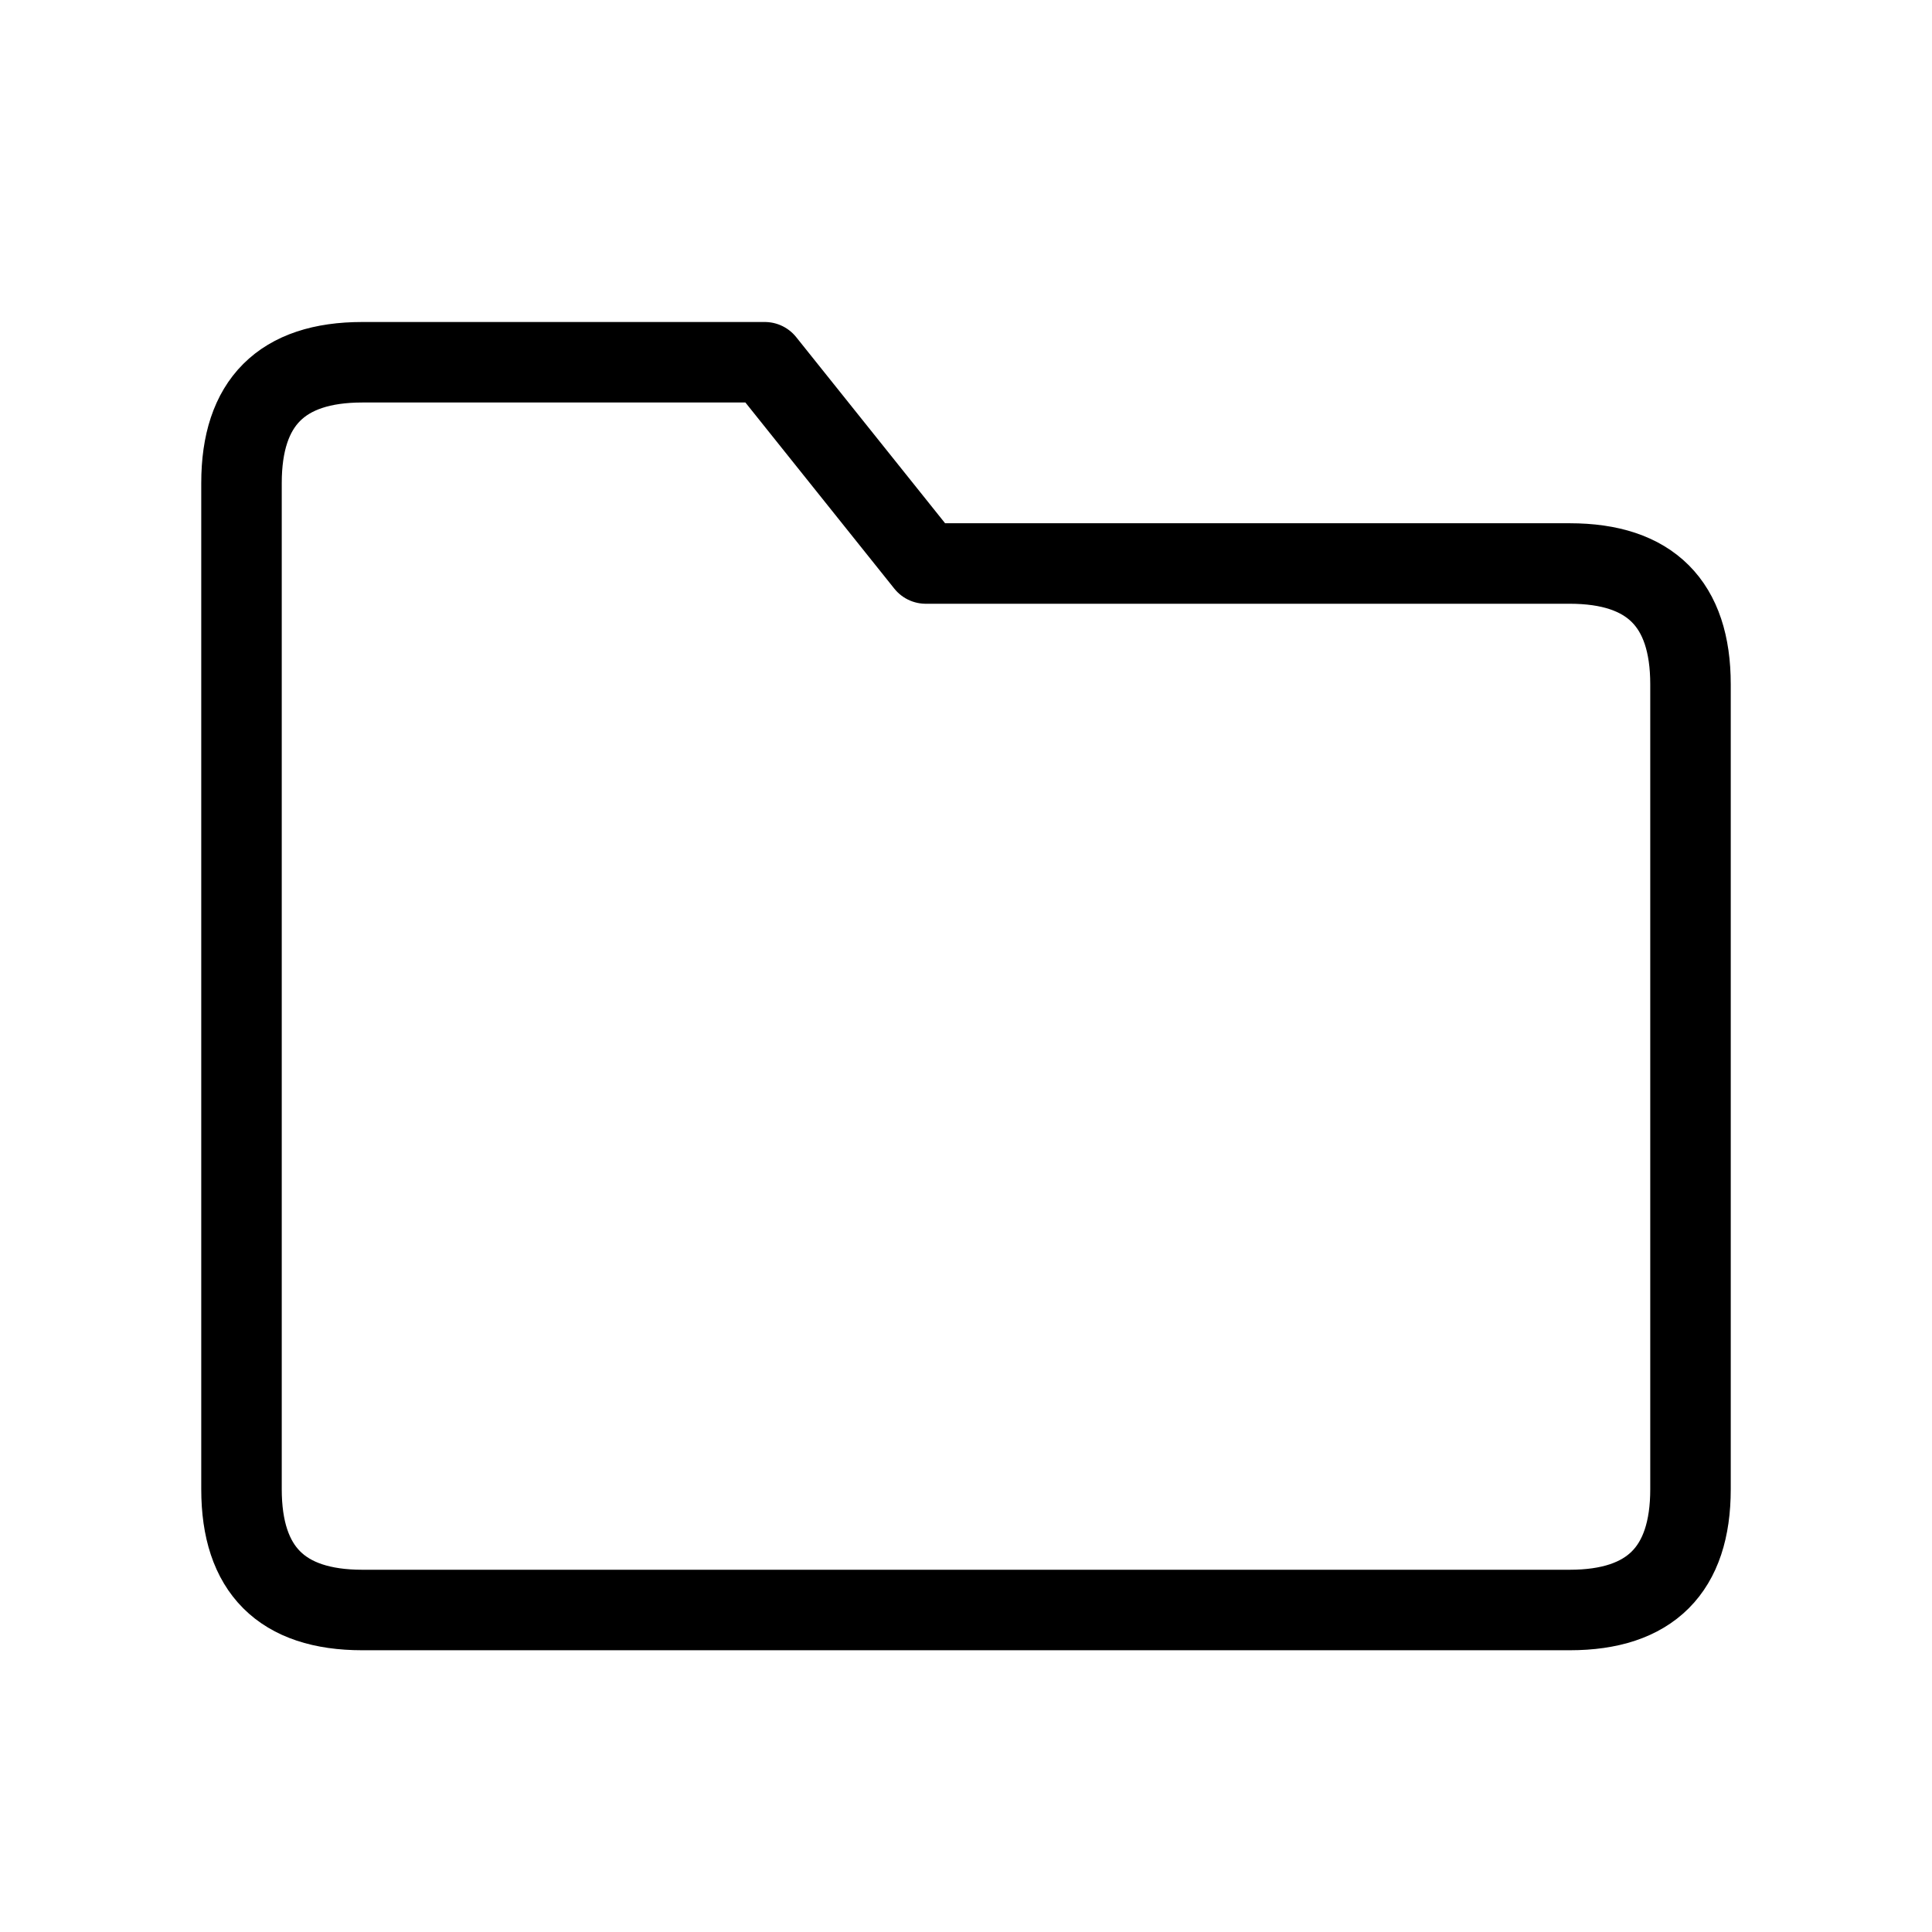
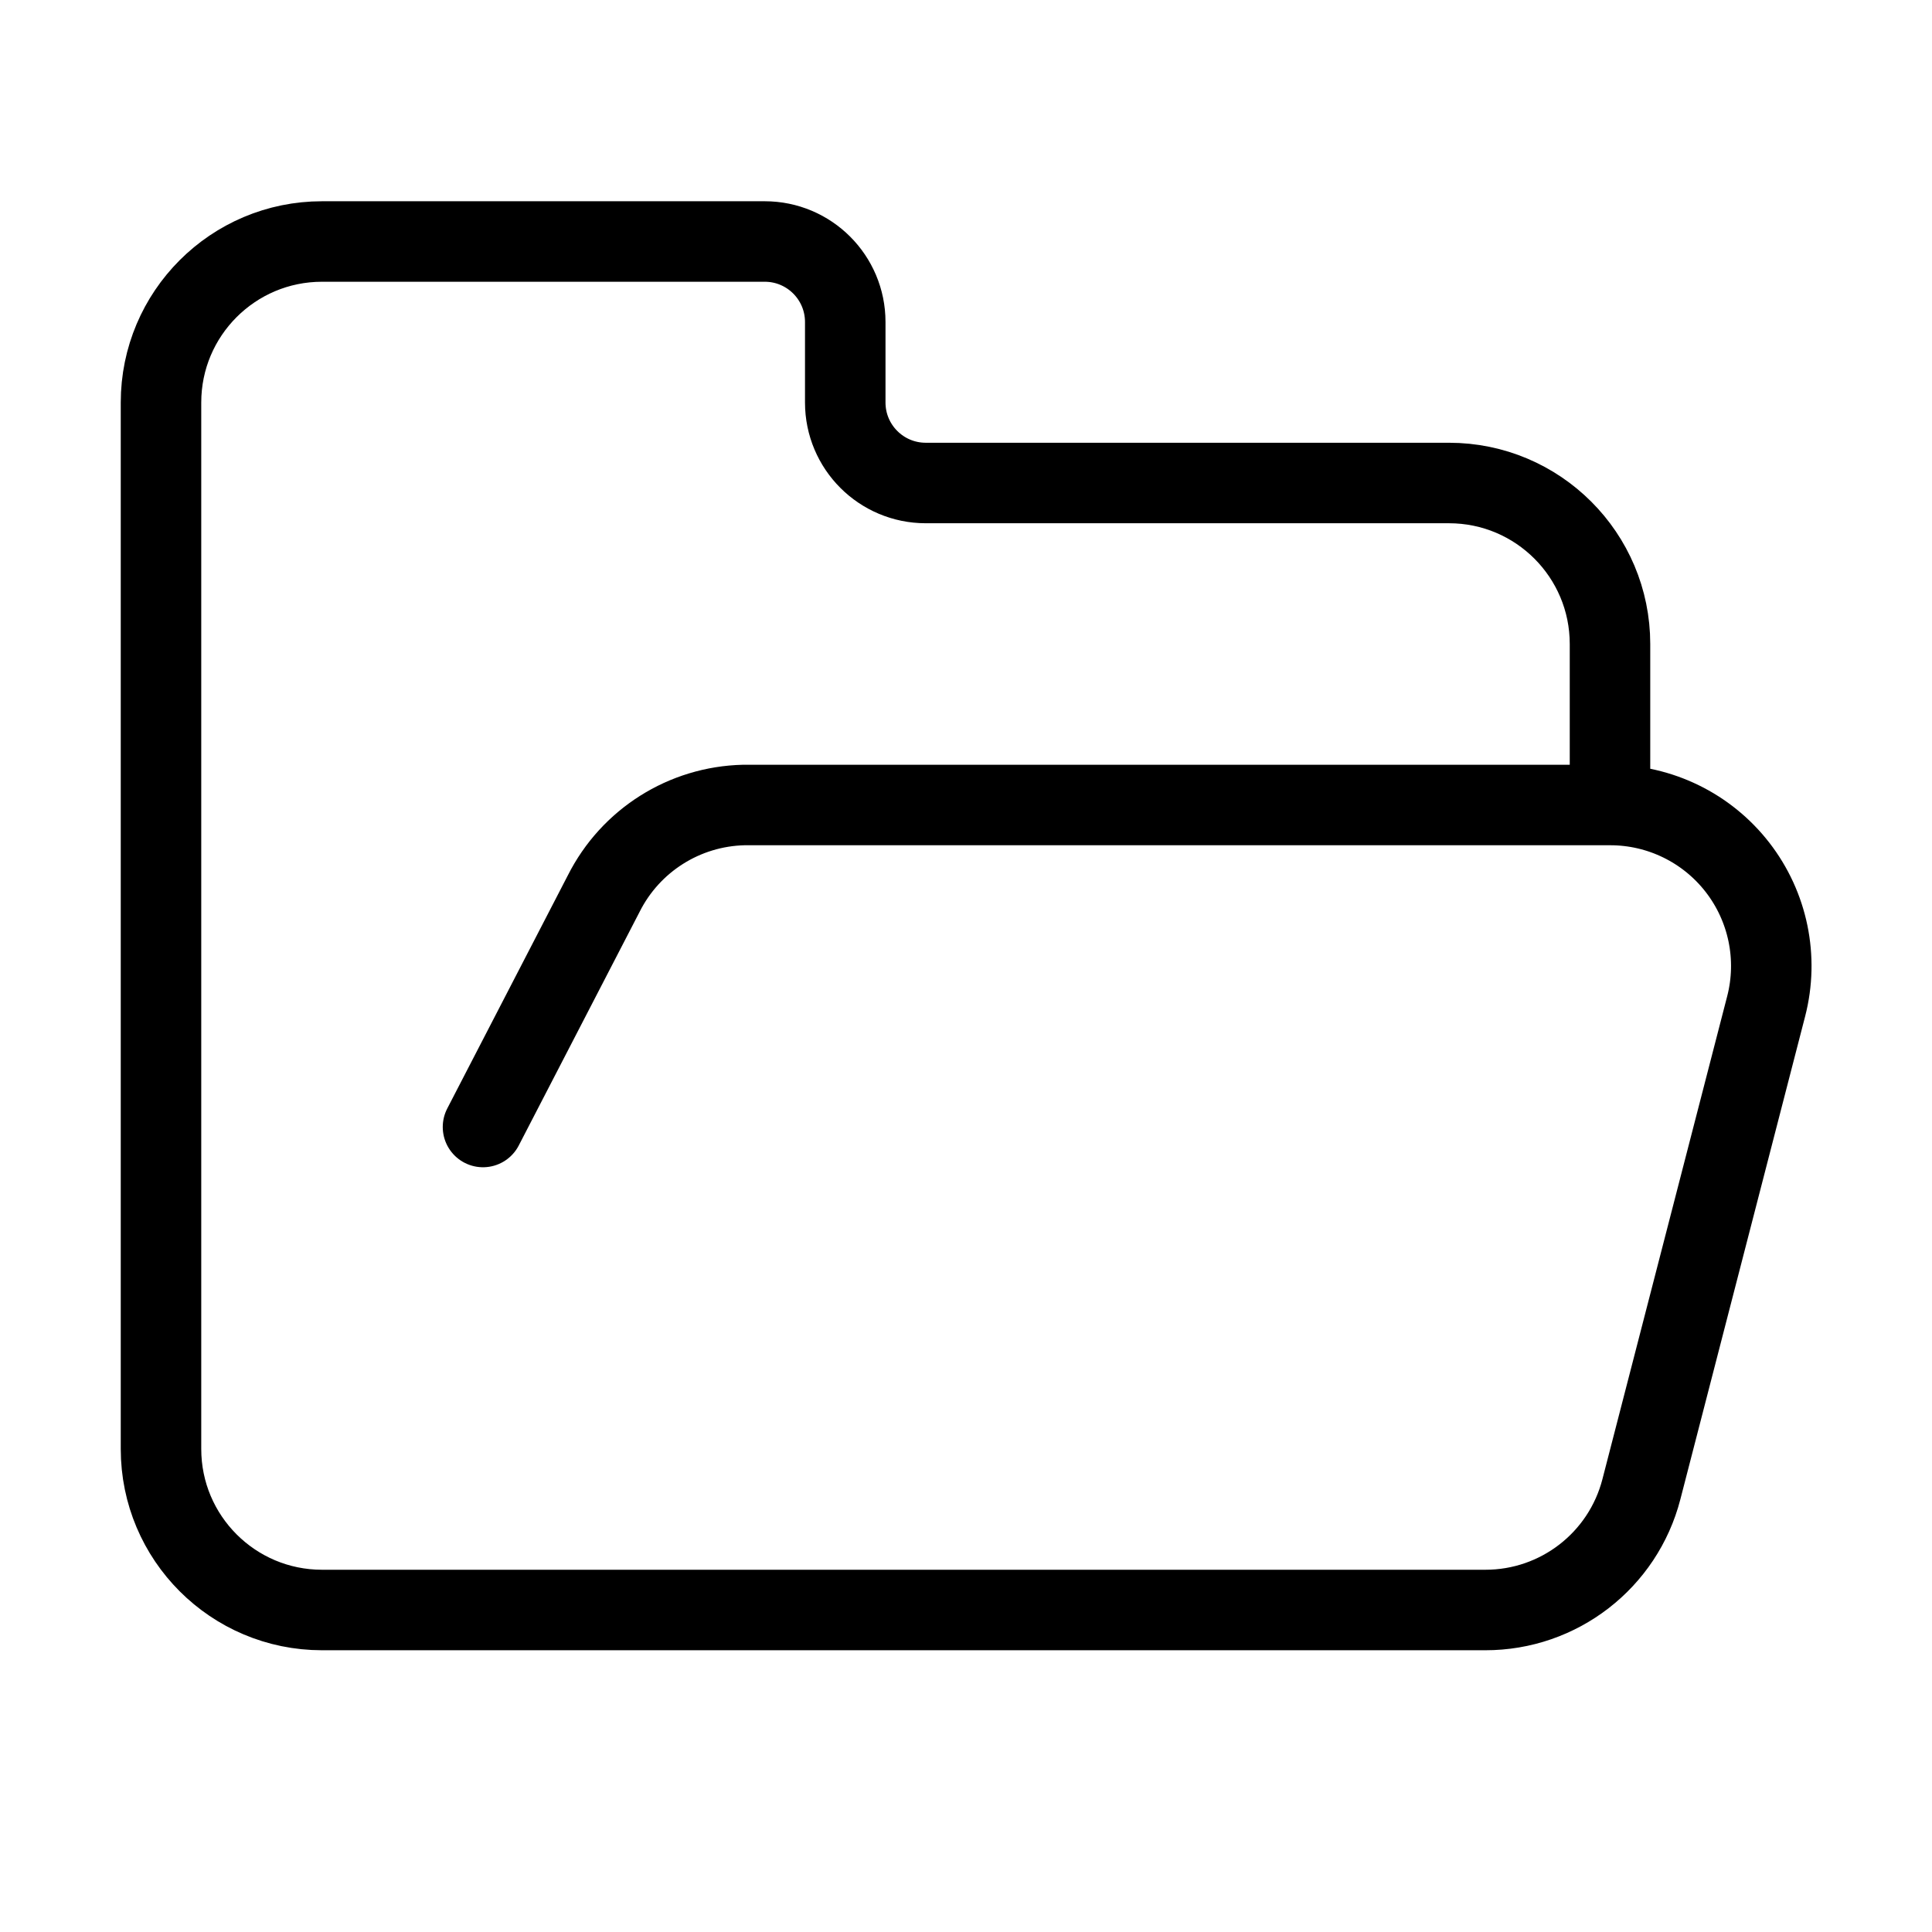
<svg xmlns="http://www.w3.org/2000/svg" width="24" height="24" viewBox="0 0 24 24" fill="none" stroke="currentColor" stroke-width="1.0" stroke-linecap="round" stroke-linejoin="round">
-   <path d="M3 6 Q3 4.5 4.5 4.5 H9.5 L11.5 7 H19.5 Q21 7 21 8.5 V18.5 Q21 20 19.5 20 H4.5 Q3 20 3 18.5 Z" />
+   <path d="M6 14l1.5-2.9A2 2 0 0 1 9.24 10H20a2 2 0 0 1 1.94 2.5l-1.55 6a2 2 0 0 1-1.94 1.5H4a2 2 0 0 1-2-2V5a2 2 0 0 1 2-2h5.5a1 1 0 0 1 1 1v1a1 1 0 0 0 1 1H18a2 2 0 0 1 2 2v2" />
</svg>
